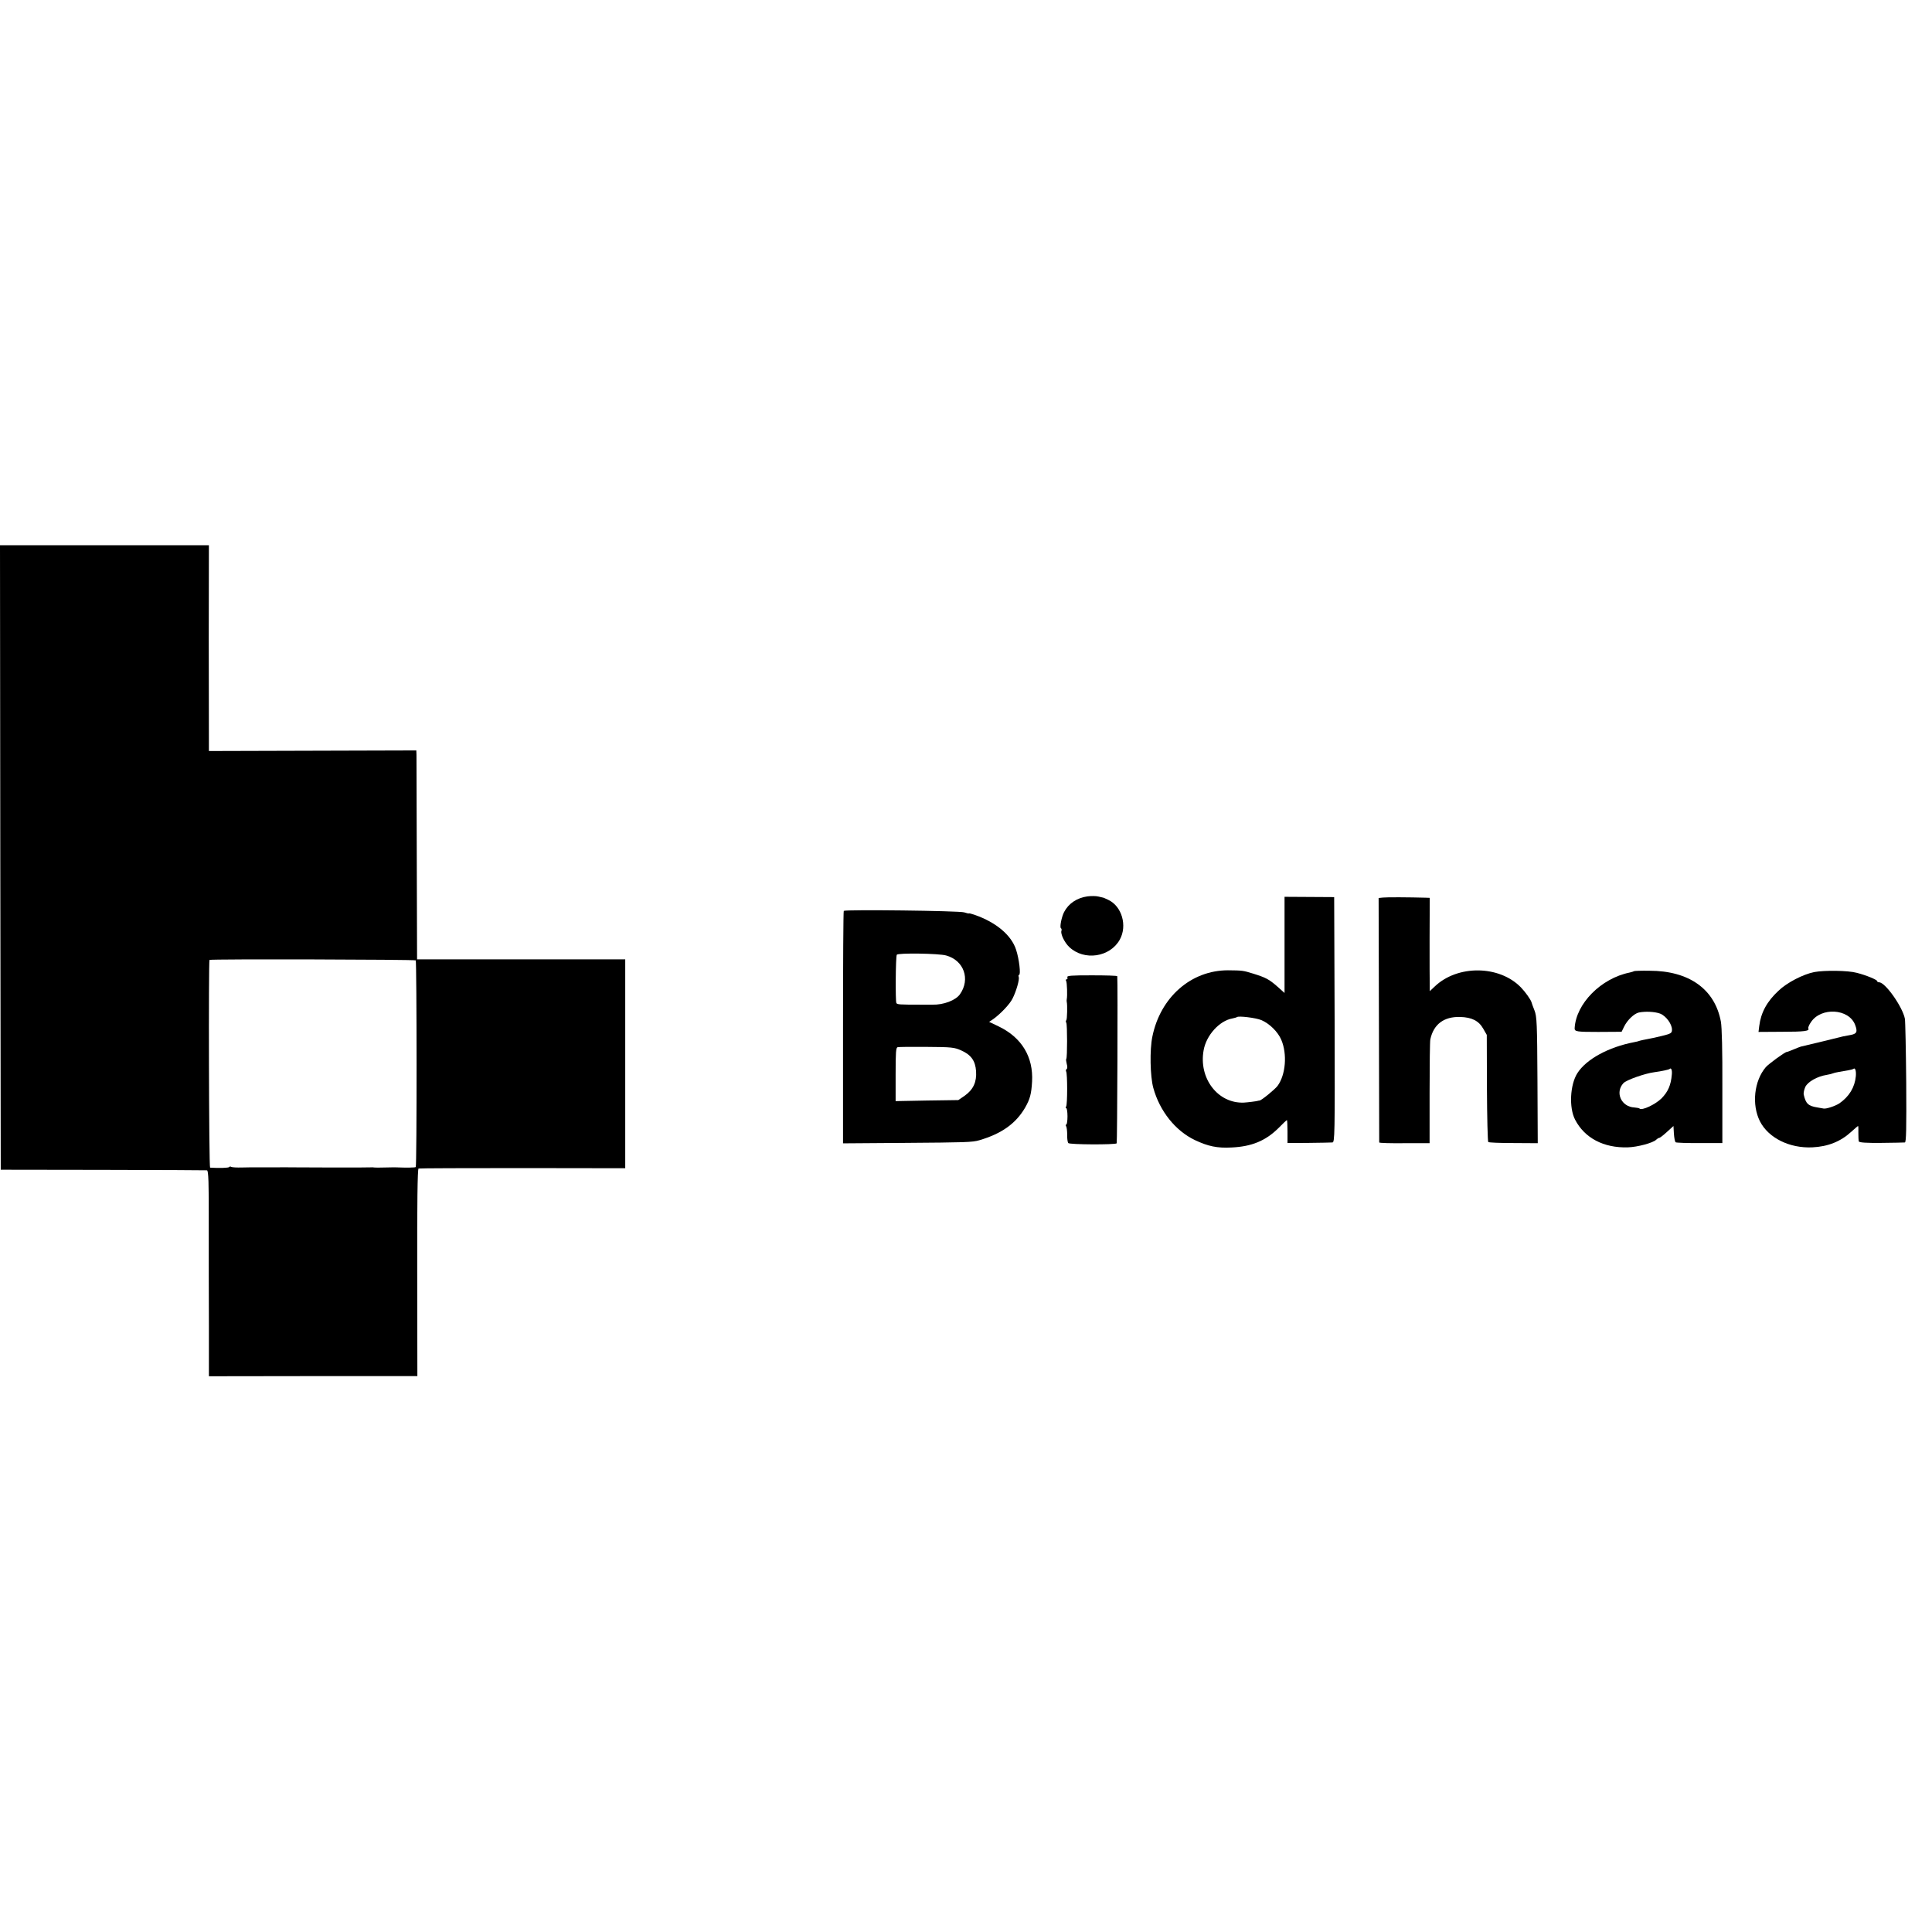
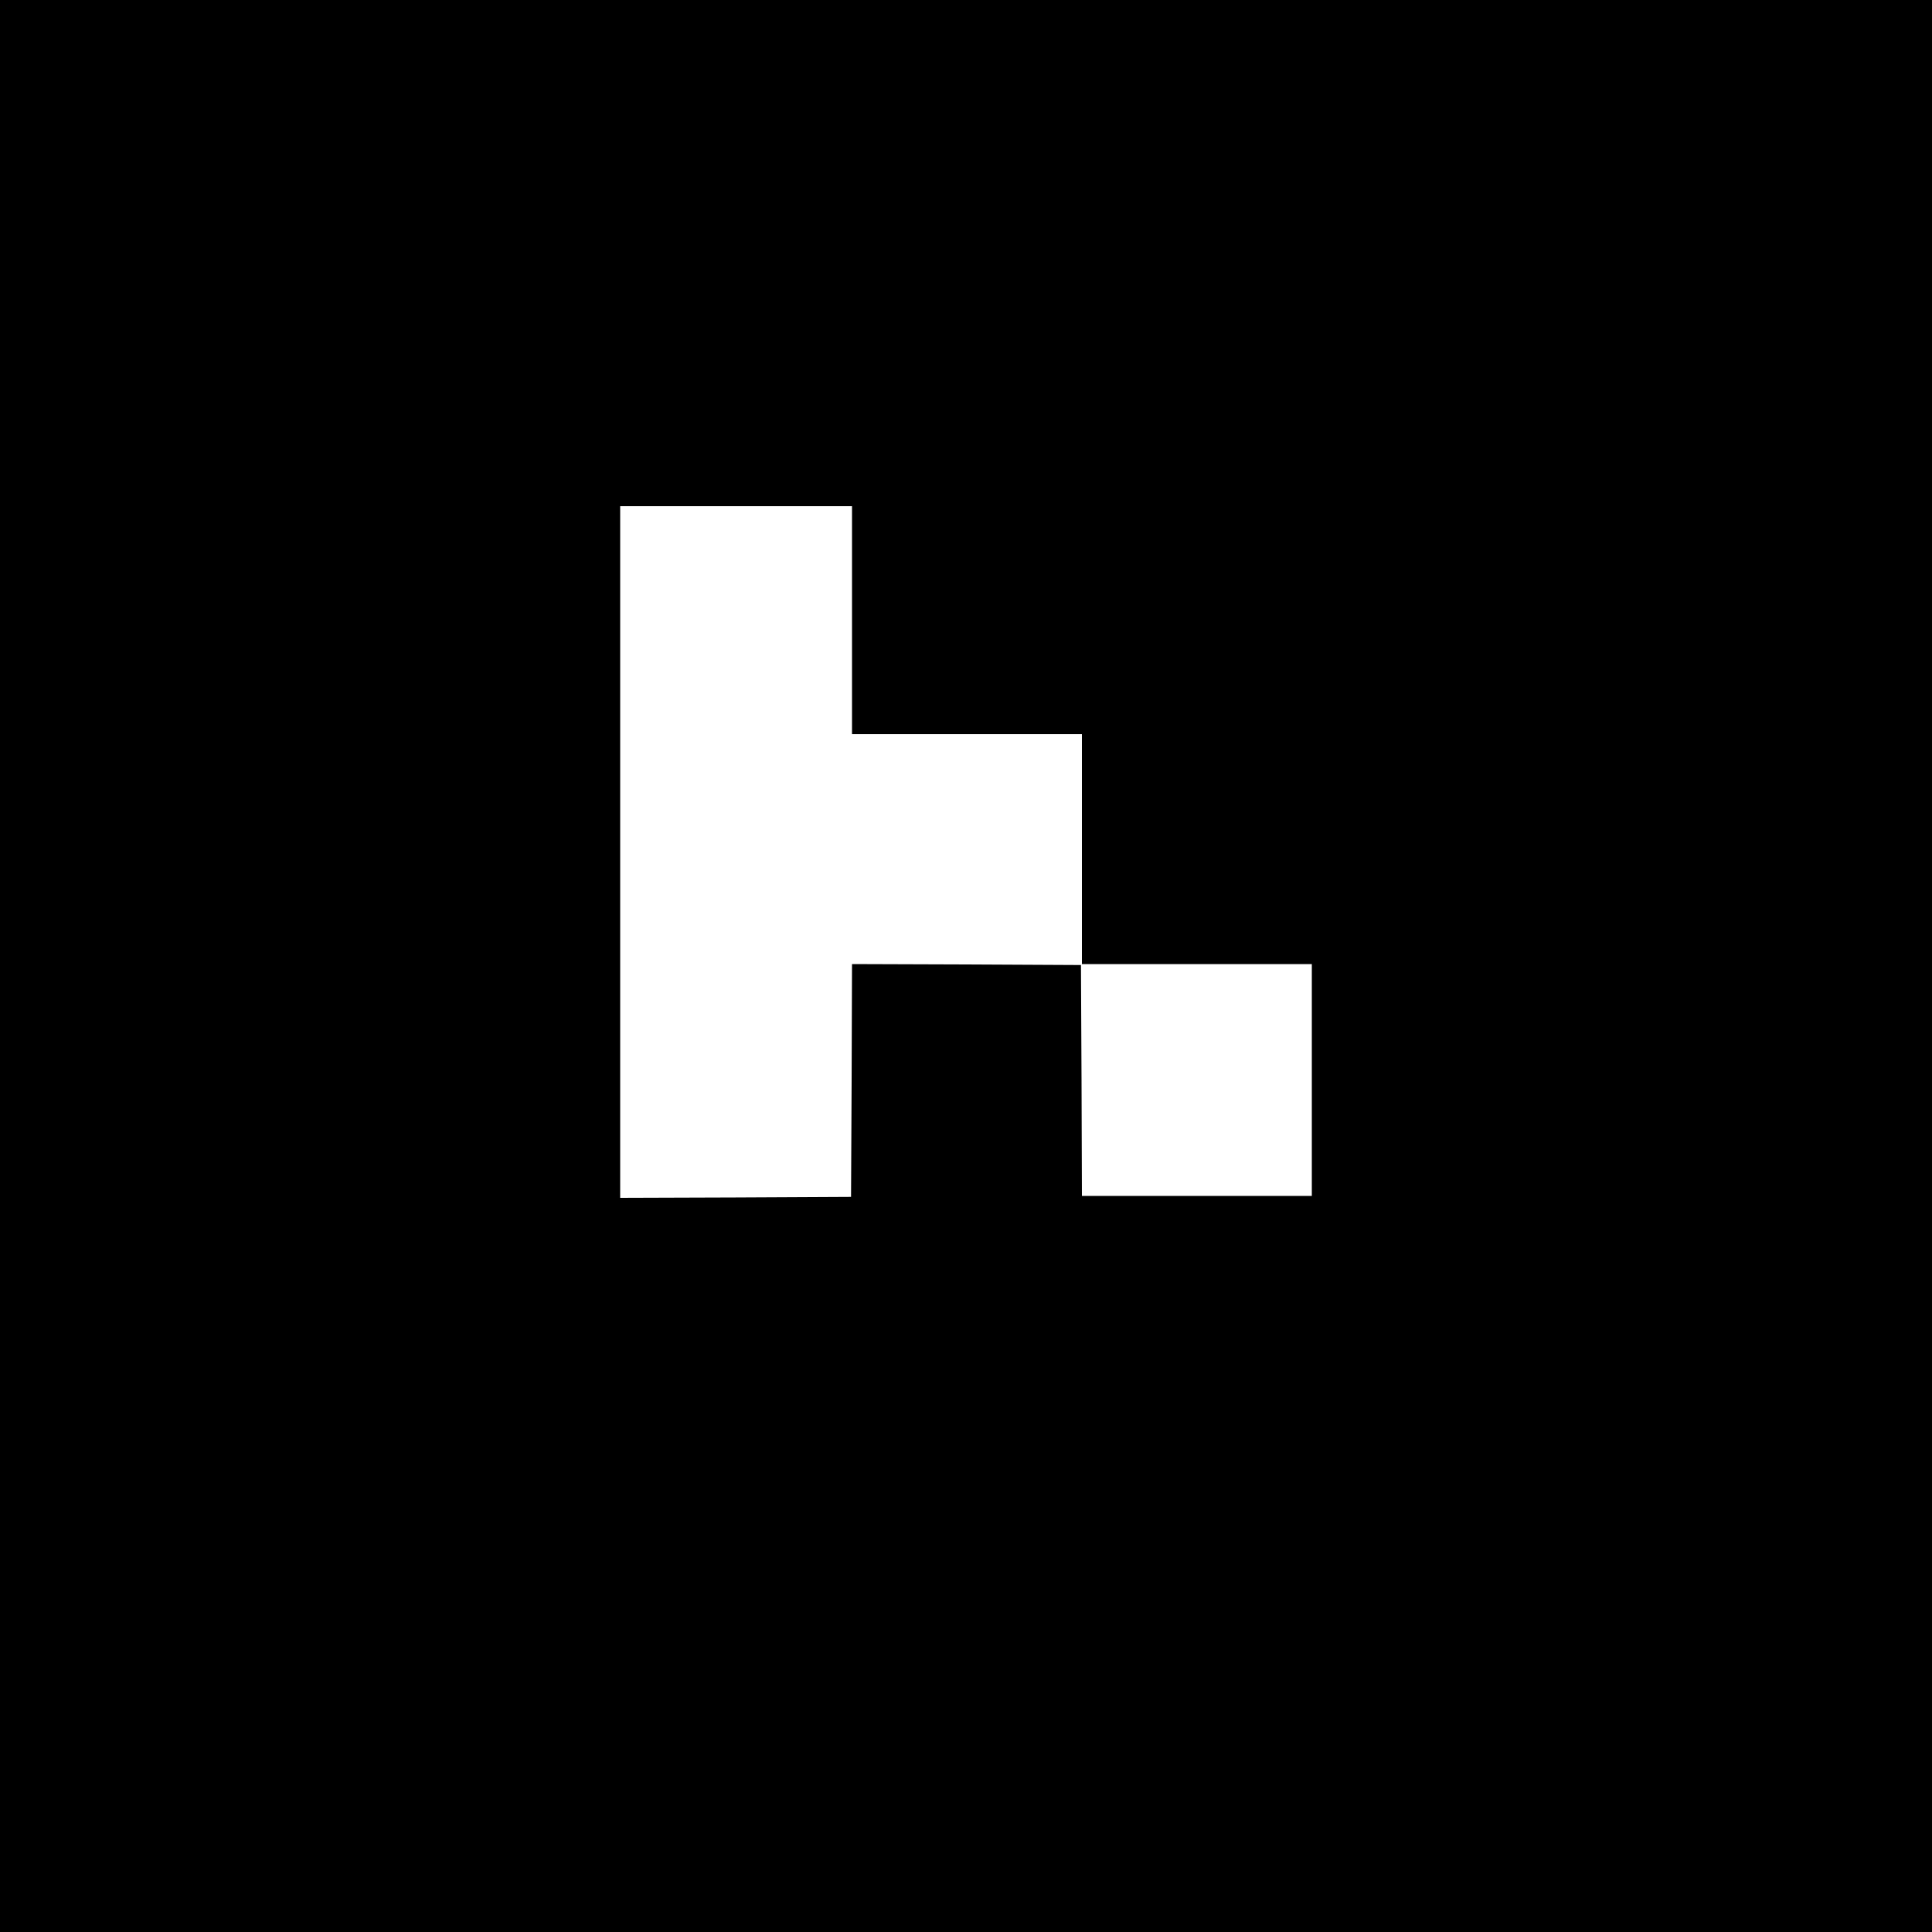
- <svg xmlns="http://www.w3.org/2000/svg" version="1.0" width="1304pt" height="1304pt" viewBox="0 0 1304 1304" preserveAspectRatio="xMidYMid meet">
-   <g transform="translate(0,1304) scale(0.1,-0.1)" fill="#000000" stroke="none">
-     <path d="M2 7253 l3 -2108 690 -1 c380 -1 696 -2 702 -3 10 -1 13 -83 12 -358 0 -197 0 -510 1 -695 l0 -337 703 1 704 0 -1 699 c-1 458 2 700 9 702 6 2 322 3 703 3 l692 -1 0 705 0 705 -703 0 -702 0 -2 675 c-1 371 -2 689 -2 705 l-1 30 -700 -2 -700 -2 0 67 c0 37 -1 349 -1 695 l1 627 -705 0 -705 0 2 -2107z m2804 -695 c7 -8 8 -1388 0 -1395 -4 -4 -61 -5 -136 -2 -8 0 -42 0 -75 -1 -33 -1 -64 -1 -70 0 -5 1 -12 2 -15 1 -5 -2 -507 -1 -540 0 -8 1 -67 0 -130 0 -63 0 -122 0 -130 0 -8 0 -43 0 -77 -1 -34 -1 -66 1 -72 4 -5 4 -12 3 -14 -1 -4 -6 -71 -8 -129 -4 -8 1 -11 1394 -4 1402 7 7 1385 3 1392 -3z" />
-     <path d="M7340 6990 c-71 -10 -128 -48 -158 -106 -17 -33 -31 -104 -21 -109 4 -3 6 -11 3 -18 -7 -20 21 -79 53 -109 100 -95 275 -69 341 50 52 94 14 225 -77 268 -20 10 -37 17 -38 16 -2 0 -15 3 -30 7 -16 4 -48 4 -73 1z" />
-     <path d="M8670 6663 l0 -325 -47 42 c-58 51 -80 62 -163 88 -71 22 -74 22 -172 23 -249 0 -456 -182 -510 -447 -19 -90 -15 -269 6 -346 43 -157 149 -290 281 -353 89 -42 150 -55 246 -50 137 6 231 45 318 131 29 30 55 54 57 54 2 0 4 -35 4 -77 l0 -78 143 1 c78 1 150 2 160 3 16 1 17 45 15 829 l-3 827 -167 1 -168 1 0 -324z m-157 -508 c55 -23 112 -79 135 -133 41 -96 30 -236 -25 -311 -19 -25 -111 -100 -122 -99 -3 0 -8 -1 -11 -2 -8 -3 -72 -11 -95 -12 -175 -7 -306 164 -271 354 18 101 107 199 194 214 15 3 28 7 31 9 9 10 129 -5 164 -20z" />
-     <path d="M9335 6982 l-30 -3 2 -822 c1 -452 2 -825 2 -828 1 -4 77 -6 170 -5 l170 0 0 341 c0 187 2 349 5 360 22 102 92 154 201 151 79 -2 126 -26 156 -79 l24 -42 1 -358 c1 -197 5 -361 9 -365 3 -4 80 -7 171 -7 l163 -1 -2 426 c-2 380 -4 430 -20 470 -10 25 -19 50 -20 55 -5 18 -41 69 -72 101 -146 150 -428 153 -582 5 l-33 -31 0 37 c-1 21 -1 163 -1 316 l1 277 -28 1 c-110 3 -262 4 -287 1z" />
-     <path d="M5695 6892 c-3 -3 -5 -357 -5 -787 l0 -782 413 3 c411 3 460 4 507 18 150 44 246 112 309 220 33 58 42 91 47 176 9 167 -70 297 -225 372 l-65 31 30 20 c49 36 110 100 128 137 26 51 48 130 42 146 -3 8 -2 14 2 14 13 0 1 107 -20 170 -31 97 -134 184 -276 234 -23 8 -42 13 -42 11 0 -2 -15 1 -32 7 -34 11 -802 20 -813 10z m691 -301 c120 -33 165 -160 93 -262 -29 -41 -111 -72 -186 -70 -7 0 -42 0 -78 0 -145 0 -159 1 -165 11 -7 11 -5 315 3 326 7 13 284 9 333 -5z m102 -641 c67 -30 95 -70 100 -140 5 -73 -19 -124 -76 -165 l-44 -30 -211 -3 -212 -4 0 181 c0 150 2 181 14 183 8 2 96 3 196 2 167 -1 187 -3 233 -24z" />
-     <path d="M11028 6485 c-2 -2 -15 -6 -28 -9 -194 -39 -363 -210 -372 -376 -1 -23 15 -25 159 -25 l158 1 17 35 c22 45 68 88 99 95 44 9 107 6 143 -7 40 -15 81 -70 81 -109 0 -23 -7 -27 -68 -42 -37 -9 -82 -19 -101 -22 -18 -3 -39 -8 -47 -10 -8 -3 -25 -8 -39 -10 -173 -33 -324 -115 -384 -210 -49 -78 -57 -232 -15 -313 64 -124 193 -192 356 -187 66 2 169 30 191 51 7 7 17 13 21 13 5 0 28 18 52 40 l44 40 3 -52 c2 -29 7 -55 12 -58 5 -3 78 -6 162 -5 l153 0 0 380 c1 240 -3 402 -10 440 -41 219 -215 343 -482 343 -55 1 -103 -1 -105 -3z m256 -697 c-6 -73 -26 -117 -70 -162 -42 -41 -133 -84 -148 -68 -4 3 -19 6 -34 7 -89 4 -133 101 -75 164 20 22 146 66 208 74 51 7 98 17 104 22 10 11 18 -7 15 -37z" />
-     <path d="M12245 6479 c-75 -15 -184 -71 -241 -126 -78 -72 -119 -148 -130 -238 l-5 -40 158 1 c152 0 189 5 178 23 -2 5 5 24 18 42 68 103 256 92 298 -18 18 -48 12 -61 -33 -69 -24 -4 -45 -8 -48 -9 -14 -4 -249 -61 -285 -69 -5 -1 -27 -10 -49 -19 -21 -9 -42 -17 -46 -17 -12 0 -122 -80 -142 -103 -79 -93 -96 -253 -39 -366 58 -112 199 -182 353 -175 106 5 191 39 263 105 23 21 44 39 46 39 2 0 3 -21 2 -47 0 -25 1 -51 3 -57 3 -8 53 -11 152 -10 81 1 152 2 159 3 9 1 11 94 9 404 -2 221 -6 415 -9 431 -15 79 -132 246 -174 246 -7 0 -13 3 -13 8 0 9 -74 40 -138 56 -58 16 -217 18 -287 5z m281 -702 c-7 -76 -45 -138 -111 -184 -27 -18 -90 -39 -107 -35 -3 1 -21 4 -40 7 -64 10 -80 26 -94 88 -2 10 3 33 11 51 17 35 81 71 144 81 19 3 37 8 41 10 4 2 22 7 41 10 19 3 47 8 64 11 16 3 31 7 34 9 12 12 20 -11 17 -48z" />
-     <path d="M7204 6444 c3 -8 1 -14 -5 -14 -6 0 -7 -5 -3 -11 6 -10 9 -101 4 -124 -1 -5 -1 -13 0 -17 5 -20 3 -119 -3 -124 -4 -4 -4 -12 0 -17 7 -12 7 -236 0 -244 -3 -2 -1 -18 3 -34 5 -17 5 -31 -1 -35 -5 -3 -6 -10 -3 -16 9 -14 9 -222 0 -236 -4 -7 -4 -12 1 -12 4 0 8 -25 8 -55 0 -30 -4 -55 -8 -55 -5 0 -5 -5 -1 -12 4 -6 7 -32 7 -57 -1 -25 3 -50 7 -56 9 -11 316 -12 327 -2 4 5 8 1088 4 1128 -1 4 -78 6 -172 6 -139 0 -169 -2 -165 -13z" />
+ <svg xmlns="http://www.w3.org/2000/svg" version="1.0" width="1000pt" height="1000pt" viewBox="0 0 1000 1000" preserveAspectRatio="xMidYMid meet">
+   <g transform="translate(0,1000) scale(0.1,-0.1)" fill="#000000" stroke="none">
+     <path d="M0 5000 l0 -5000 5000 0 5000 0 0 5000 0 5000 -5000 0 -5000 0 0 -5000z m4410 1790 l0 -590 595 0 595 0 0 -595 0 -595 595 0 595 0 0 -600 0 -600 -595 0 -595 0 -2 598 -3 597 -592 3 -593 2 -2 -602 -3 -603 -597 -3 -598 -2 0 1790 0 1790 600 0 600 0 0 -590z" />
  </g>
</svg>
